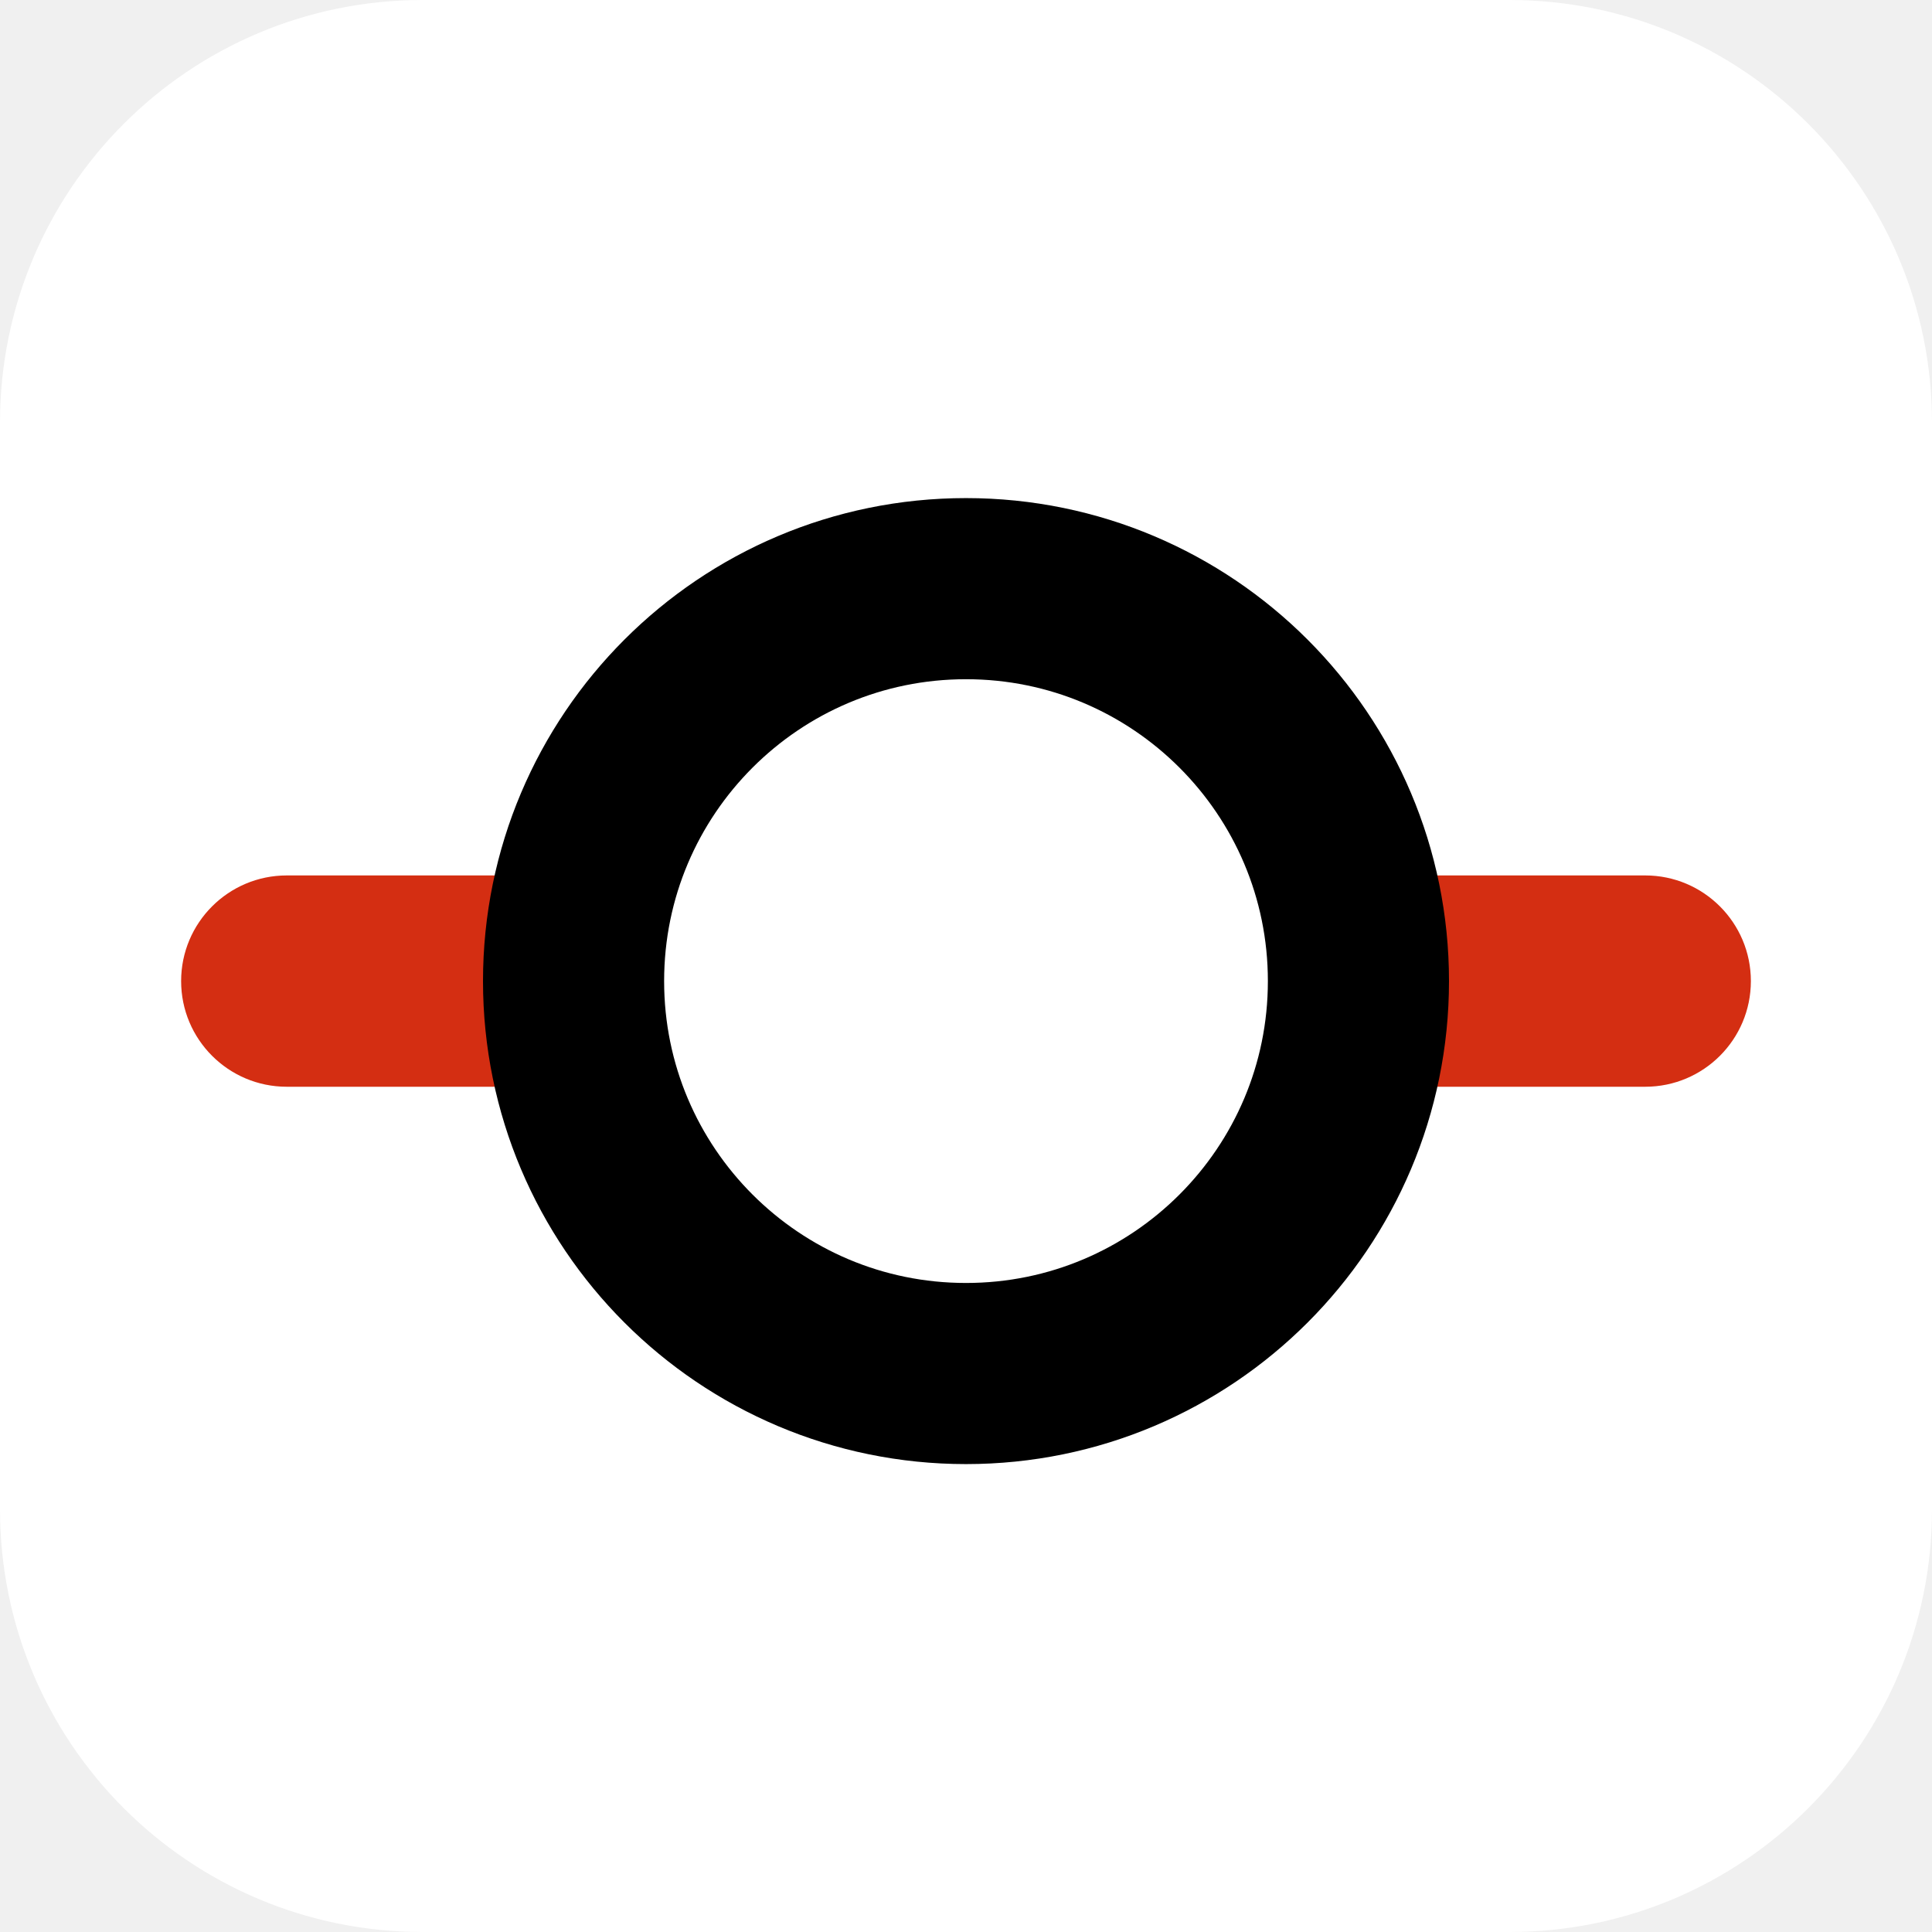
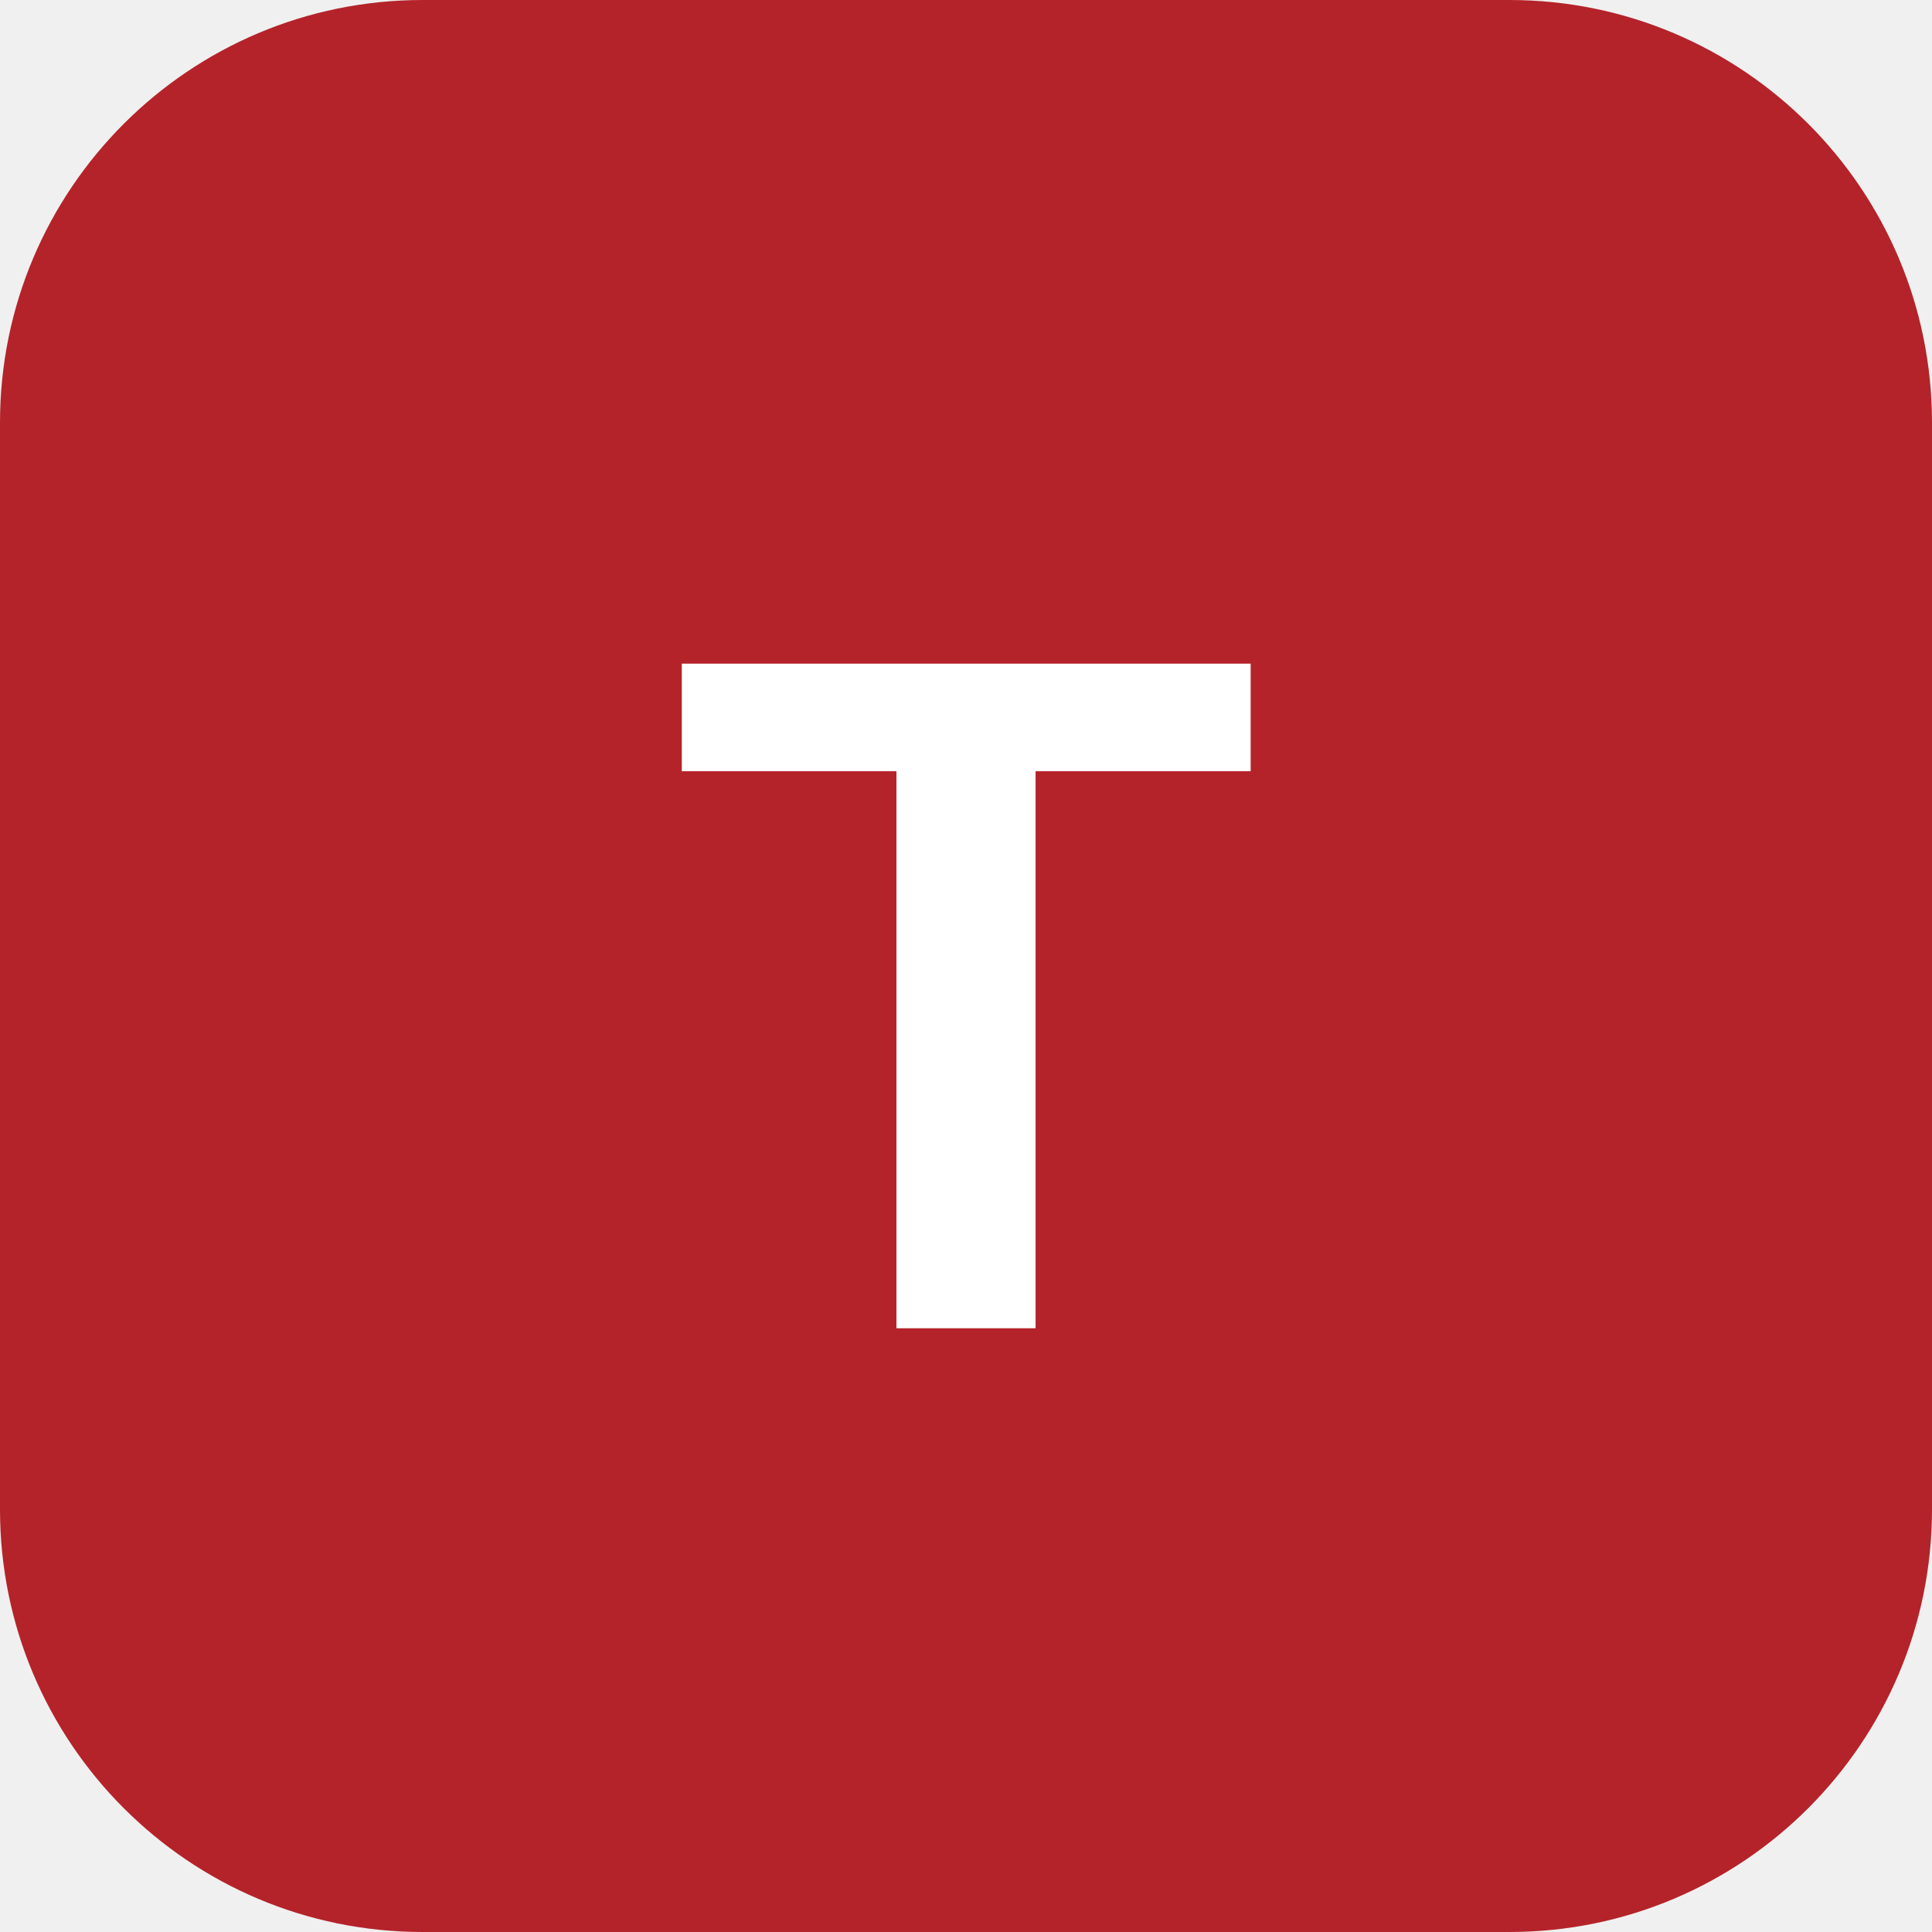
<svg xmlns="http://www.w3.org/2000/svg" viewBox="0 0 64 64">
-   <rect width="64" height="64" rx="14" fill="#fff" />
-   <rect x="6" y="29" width="52" height="7" rx="3.5" fill="#D42E12" />
-   <circle cx="32" cy="32.5" r="13" fill="#fff" stroke="#000" stroke-width="6" />
+   <rect width="64" height="64" rx="14" fill="#B4232A" />
+   <text x="32" y="44" text-anchor="middle" font-family="Arial, Helvetica, sans-serif" font-size="32" font-weight="800" fill="#fff">T</text>
</svg>
